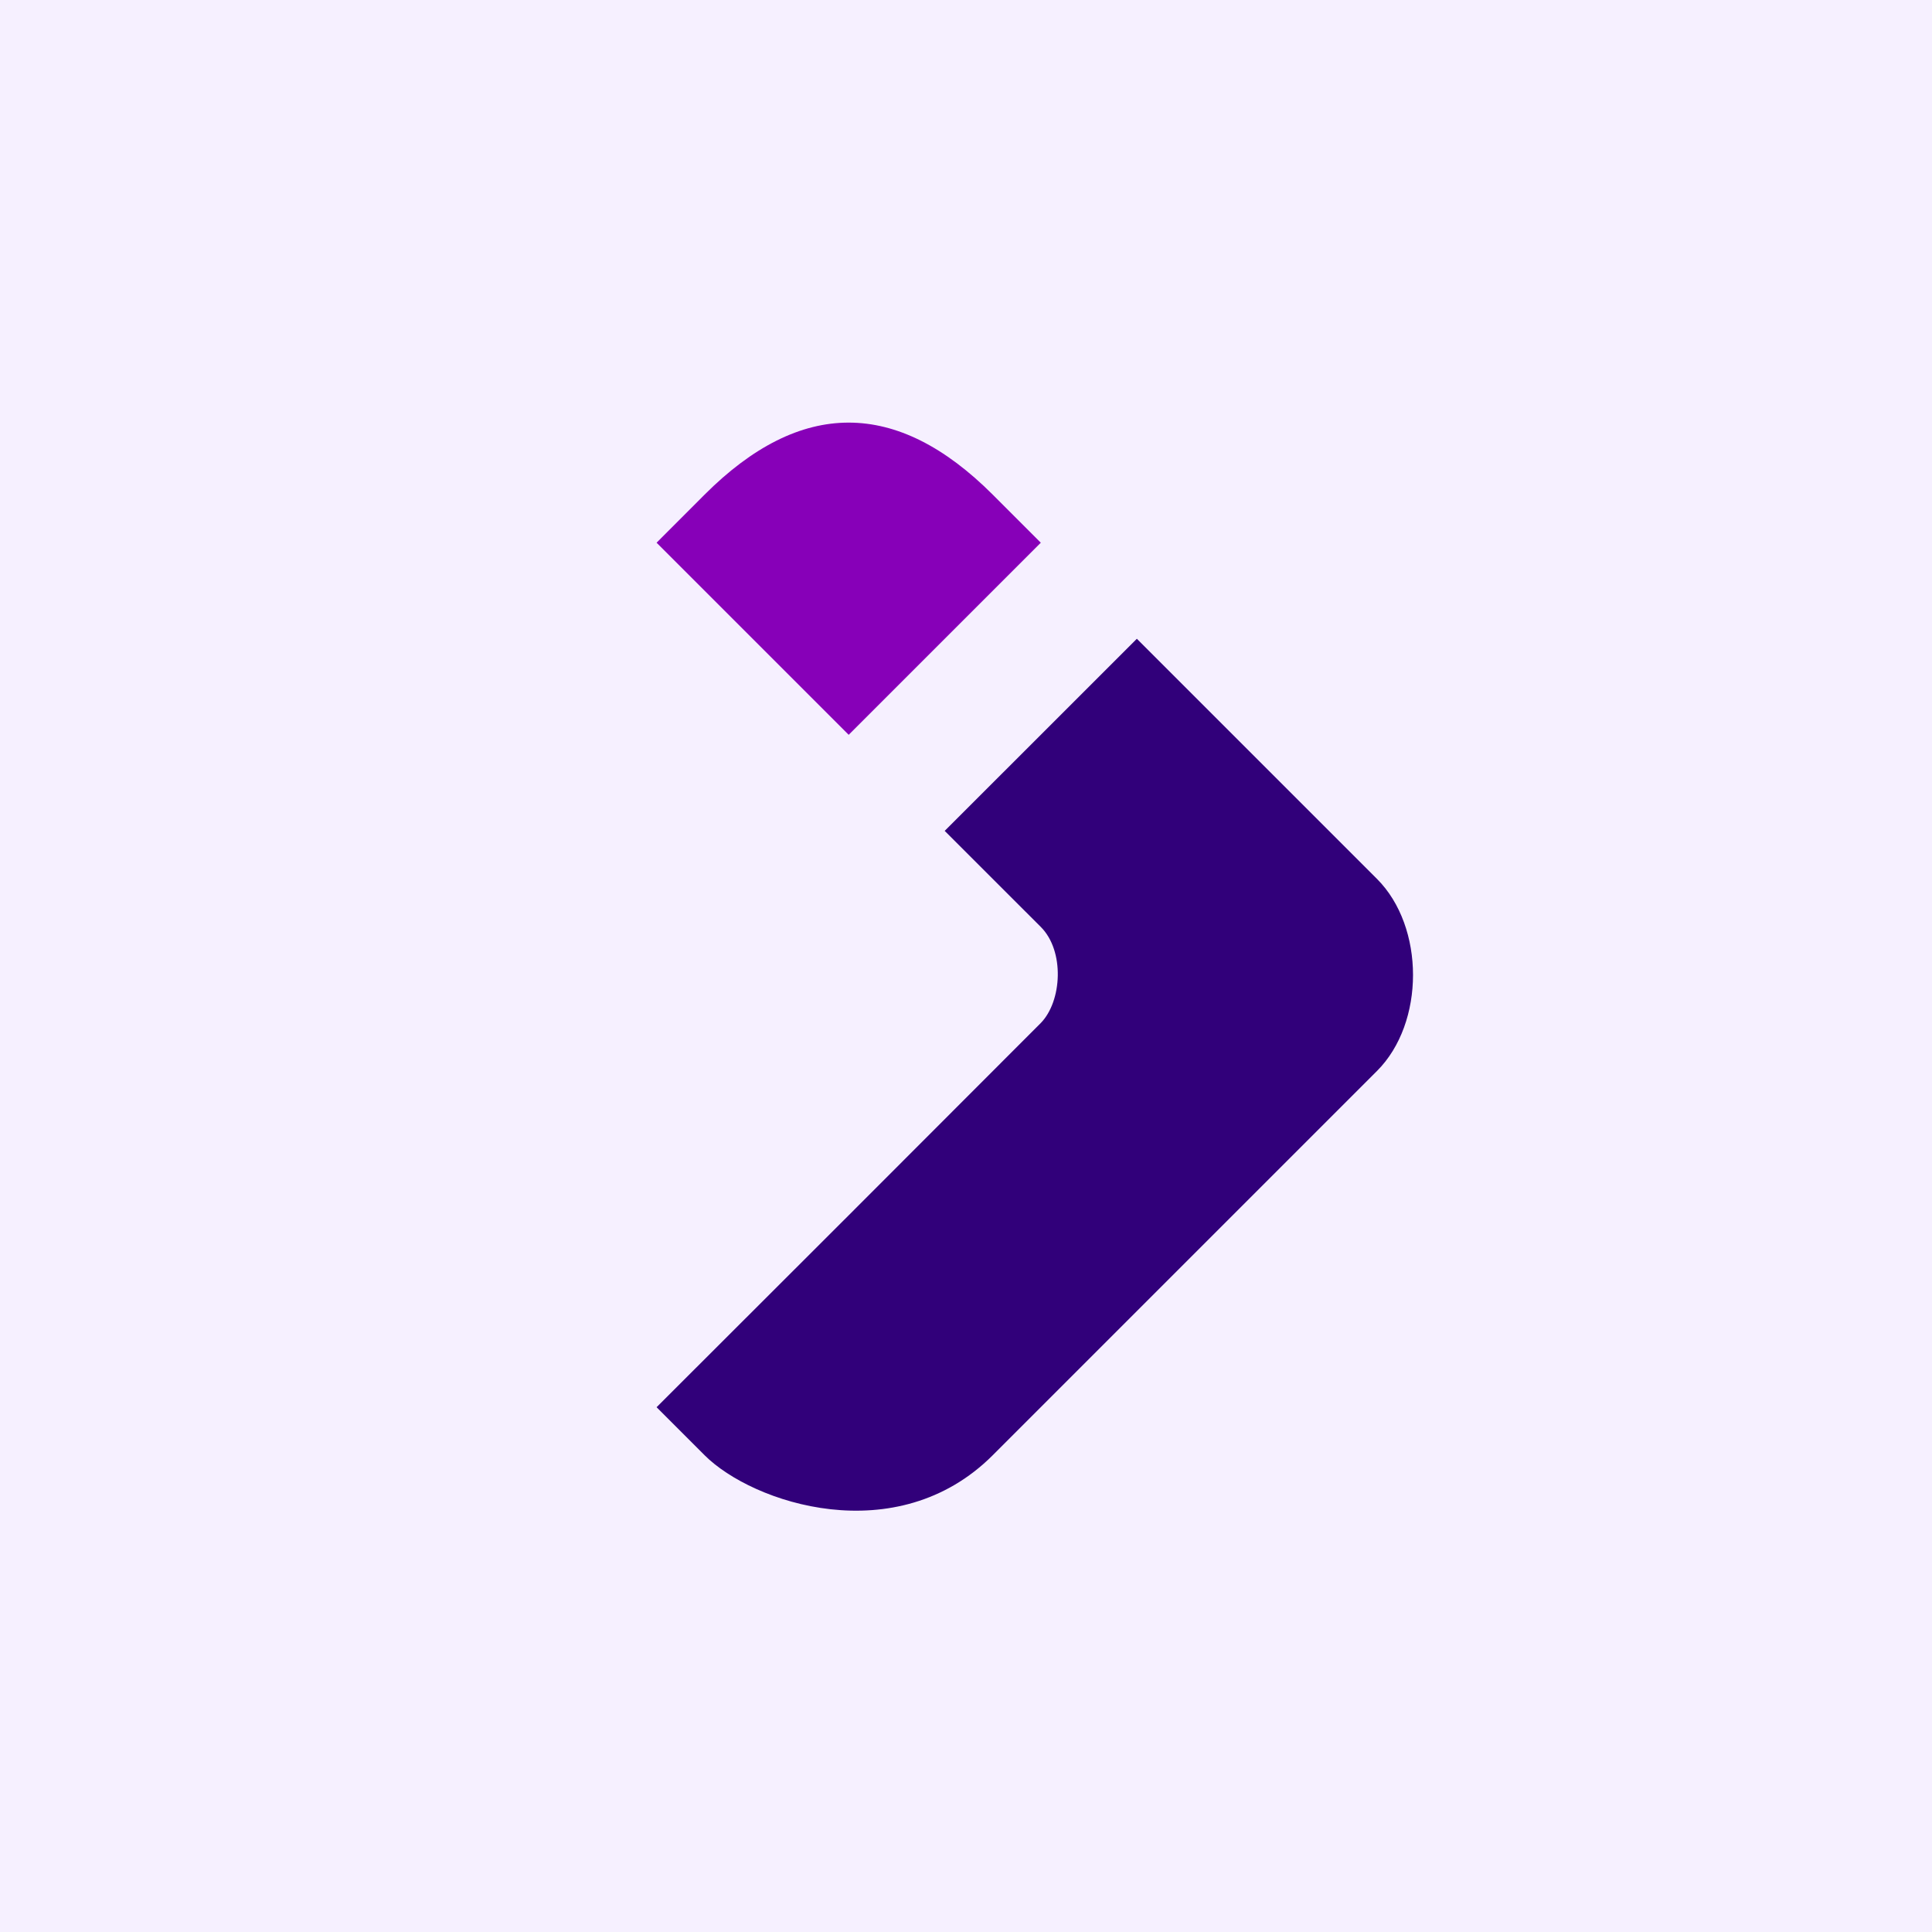
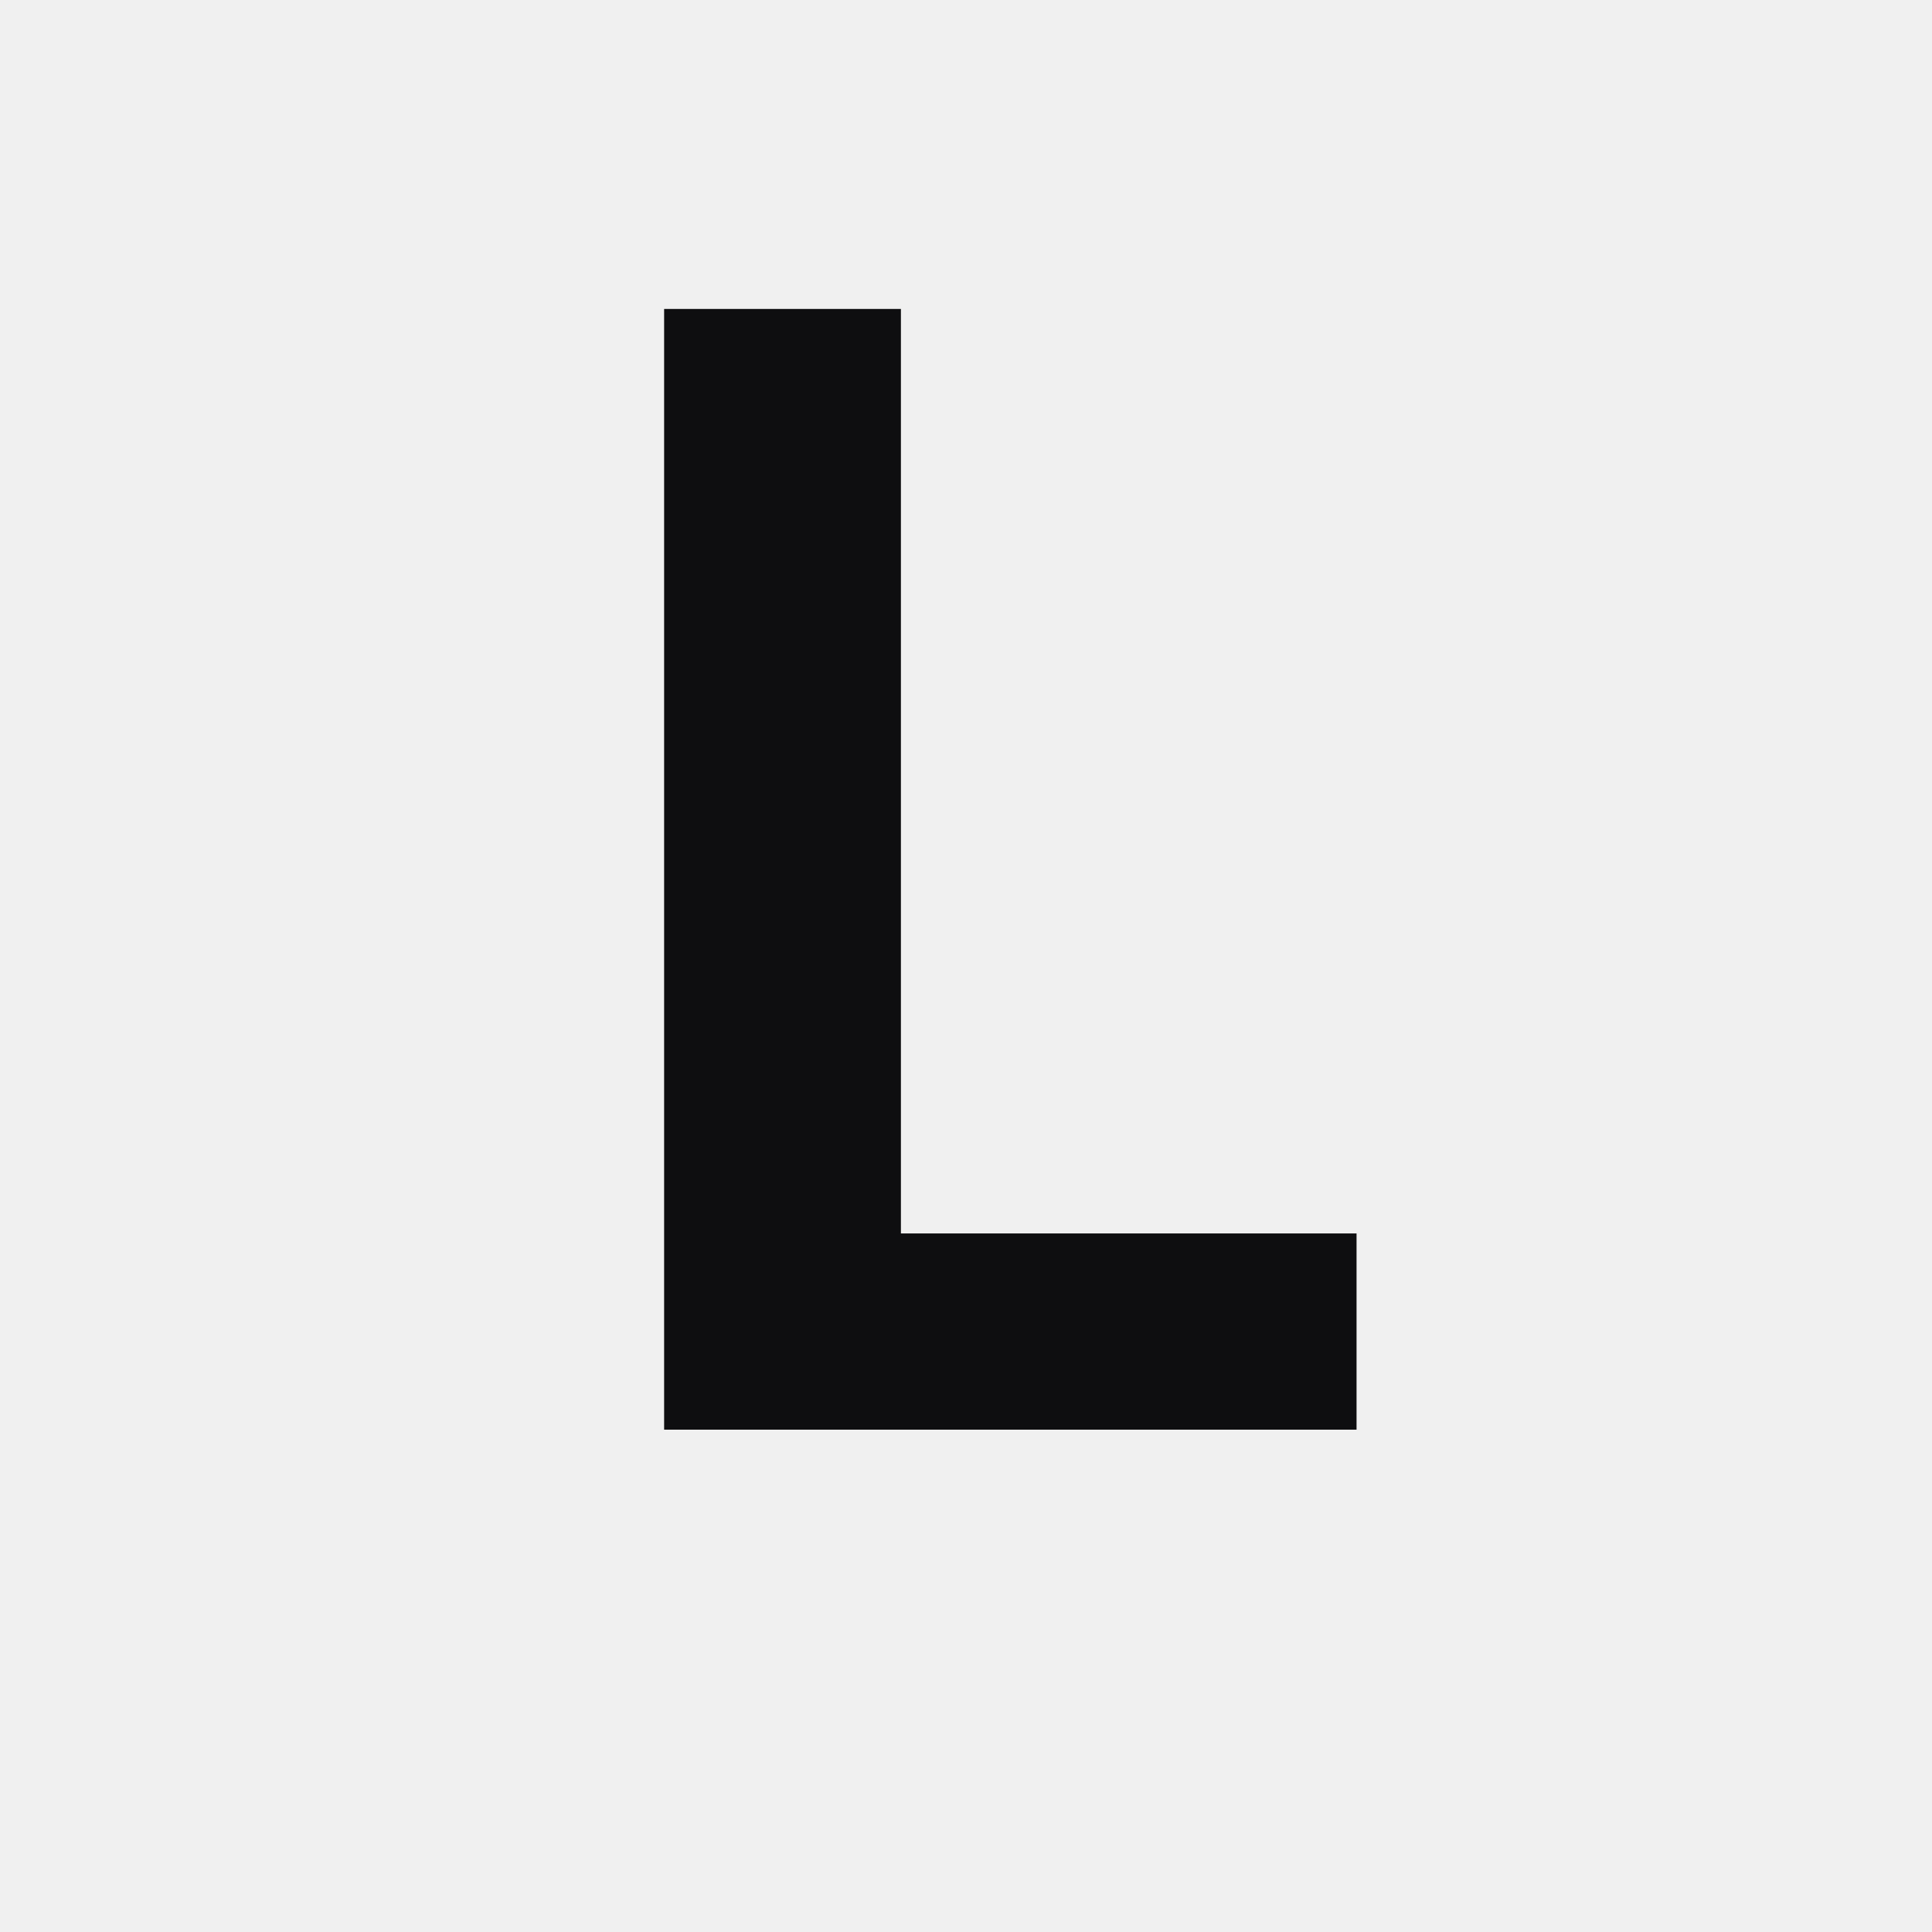
- <svg xmlns="http://www.w3.org/2000/svg" width="32" height="32" viewBox="0 0 32 32" fill="none">
-   <g clip-path="url(#clip0_5_42)">
-     <path d="M32 0H0V32H32V0Z" fill="white" />
-     <g clip-path="url(#clip1_5_42)">
-       <g clip-path="url(#clip2_5_42)">
-         <path d="M0 0H32V32H0V0Z" fill="#F6F0FF" />
-         <path d="M14.057 12.171L17.239 8.989L16.443 8.193C14.852 6.602 13.261 6.602 11.67 8.193L10.875 8.989L14.057 12.171Z" fill="#8700B8" />
-         <path d="M17.239 16.944C15.12 19.068 12.998 21.189 10.875 23.308L11.67 24.103C12.466 24.899 14.852 25.694 16.443 24.103L22.807 17.739C23.603 16.944 23.603 15.353 22.807 14.557L18.83 10.58L15.647 13.762L17.239 15.353C17.637 15.751 17.591 16.583 17.239 16.944Z" fill="#31007A" />
-       </g>
-     </g>
-   </g>
-   <defs>
-     <clipPath id="clip0_5_42">
-       <rect width="32" height="32" fill="white" />
-     </clipPath>
-     <clipPath id="clip1_5_42">
-       <rect width="32" height="32" fill="white" />
-     </clipPath>
-     <clipPath id="clip2_5_42">
-       <rect width="32" height="32" fill="white" />
-     </clipPath>
-   </defs>
+ <svg xmlns="http://www.w3.org/2000/svg" width="32" height="32" viewBox="0 0 32 32">
+   <text x="50%" y="74%" text-anchor="middle" font-family="'IBM Plex Sans',system-ui,sans-serif" font-weight="700" font-size="26" fill="#0e0e10" letter-spacing="-0.8">L</text>
</svg>
